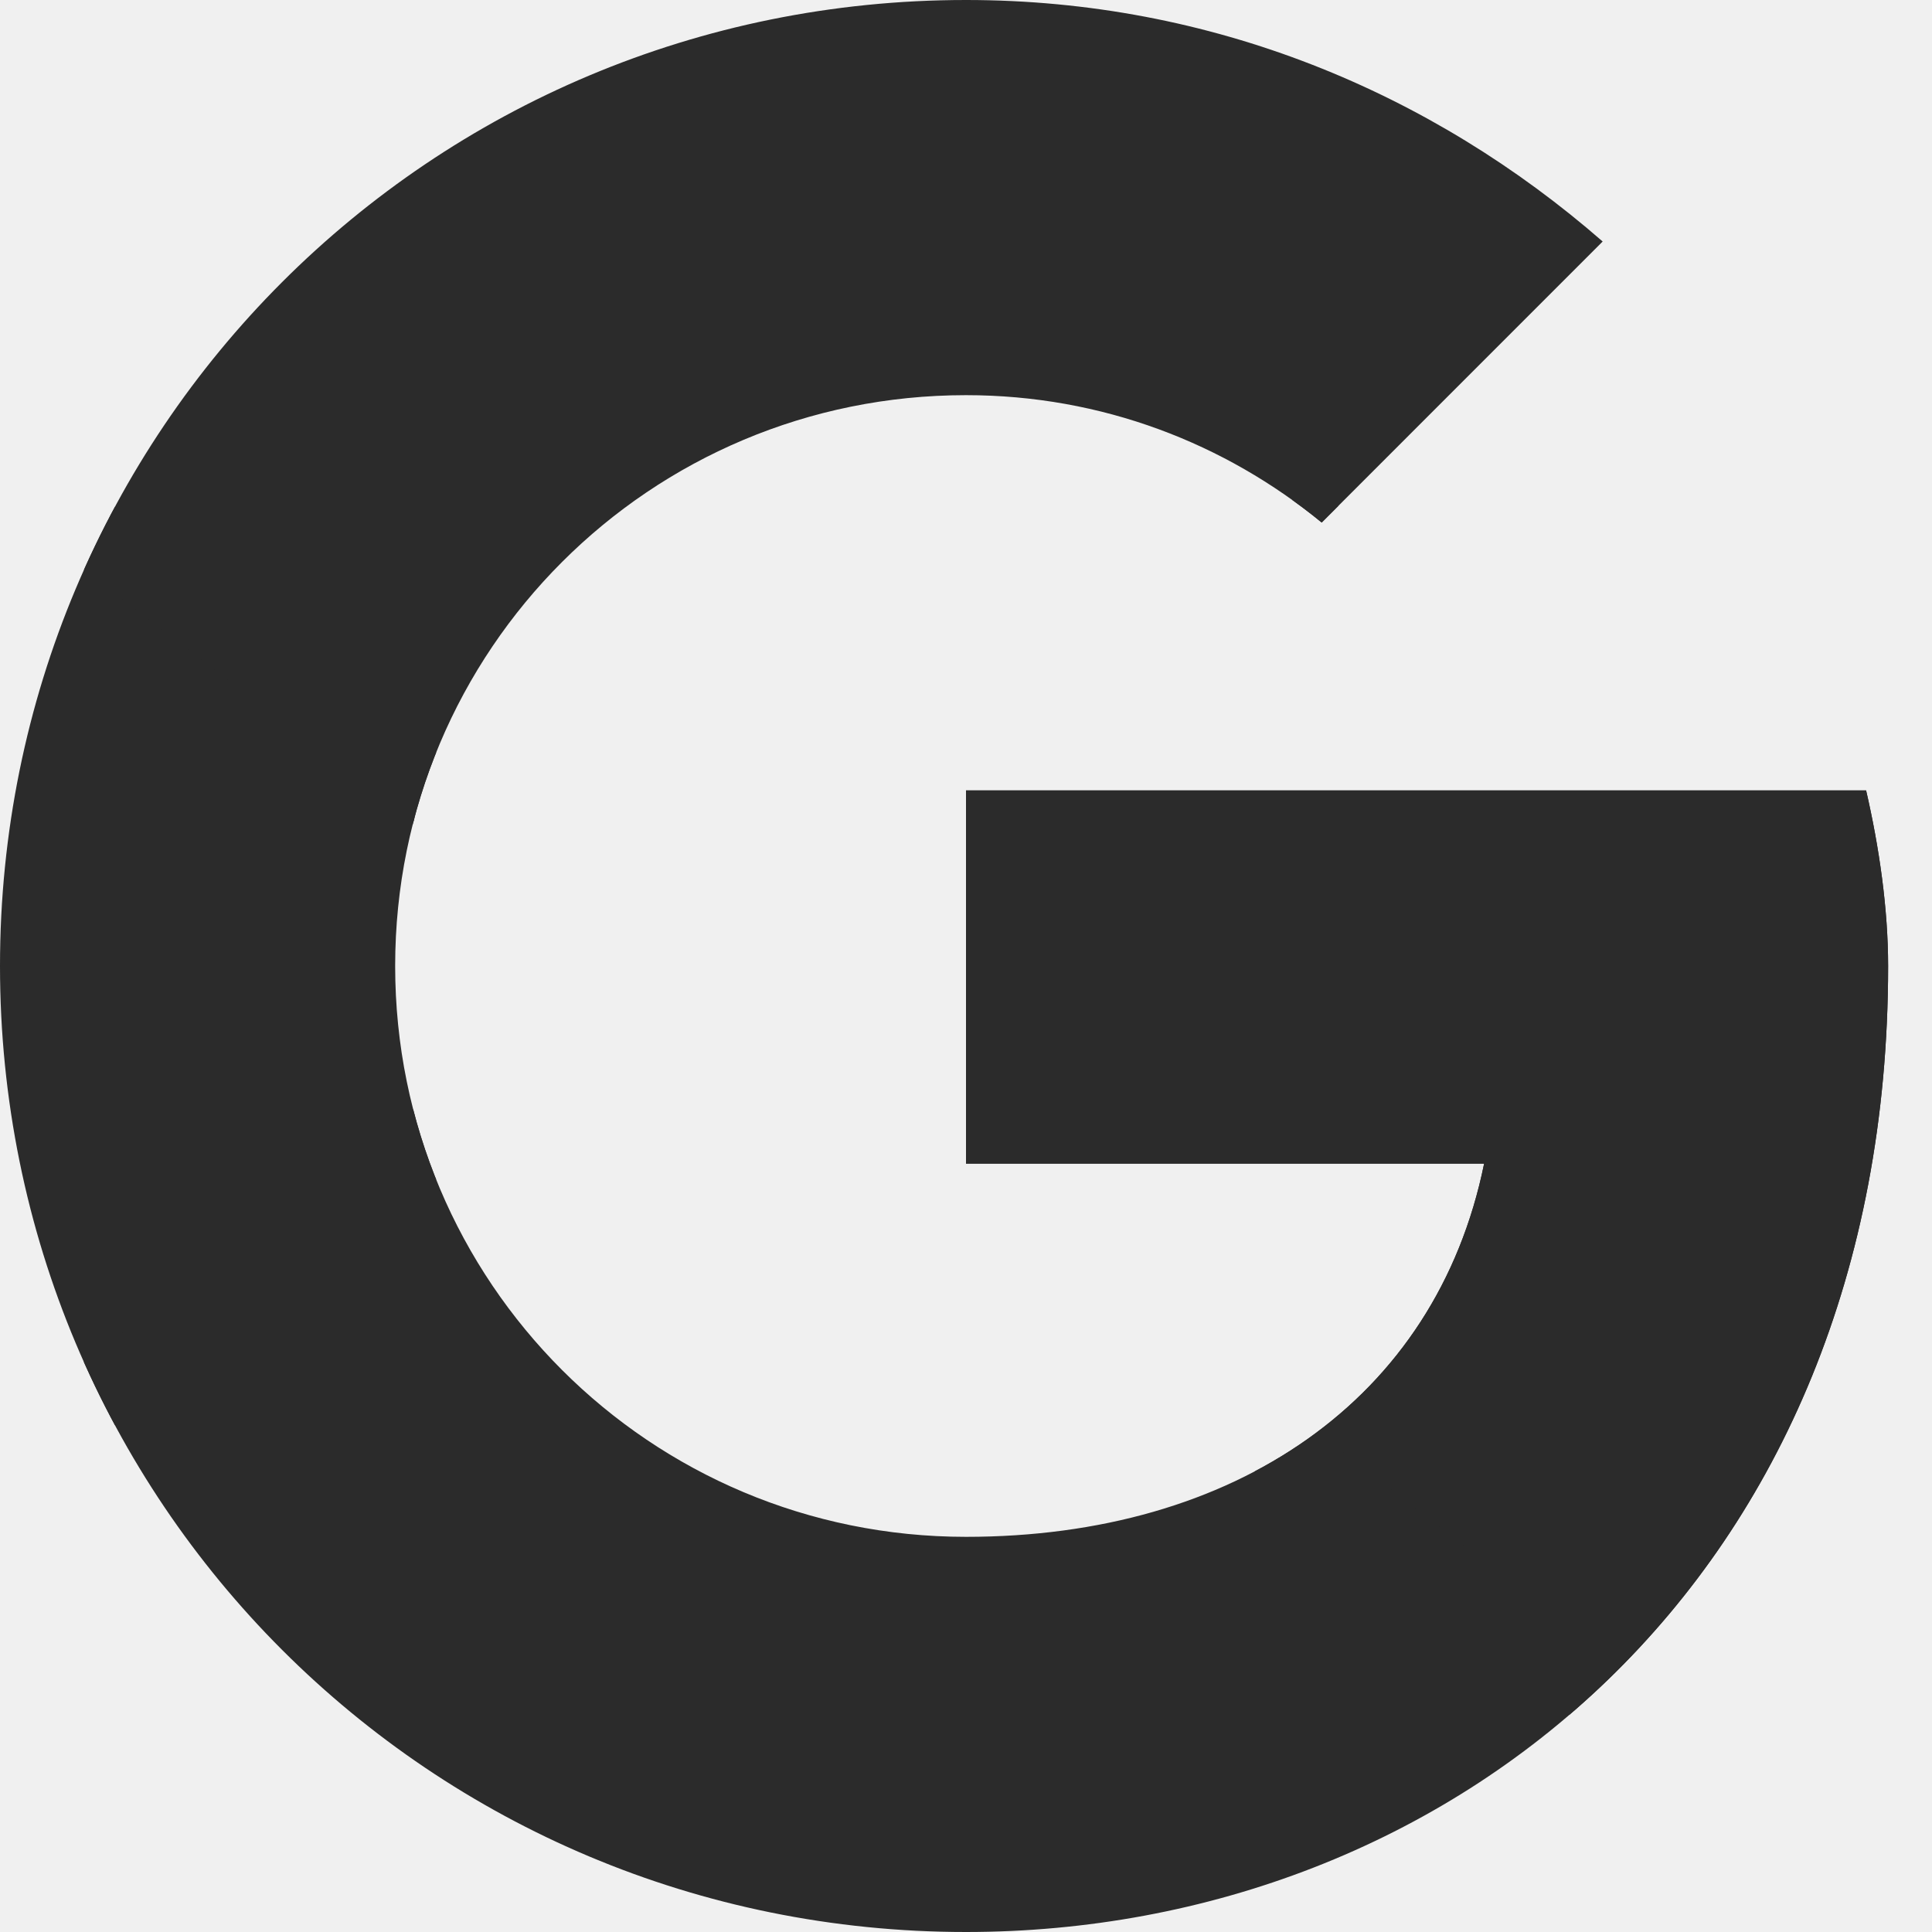
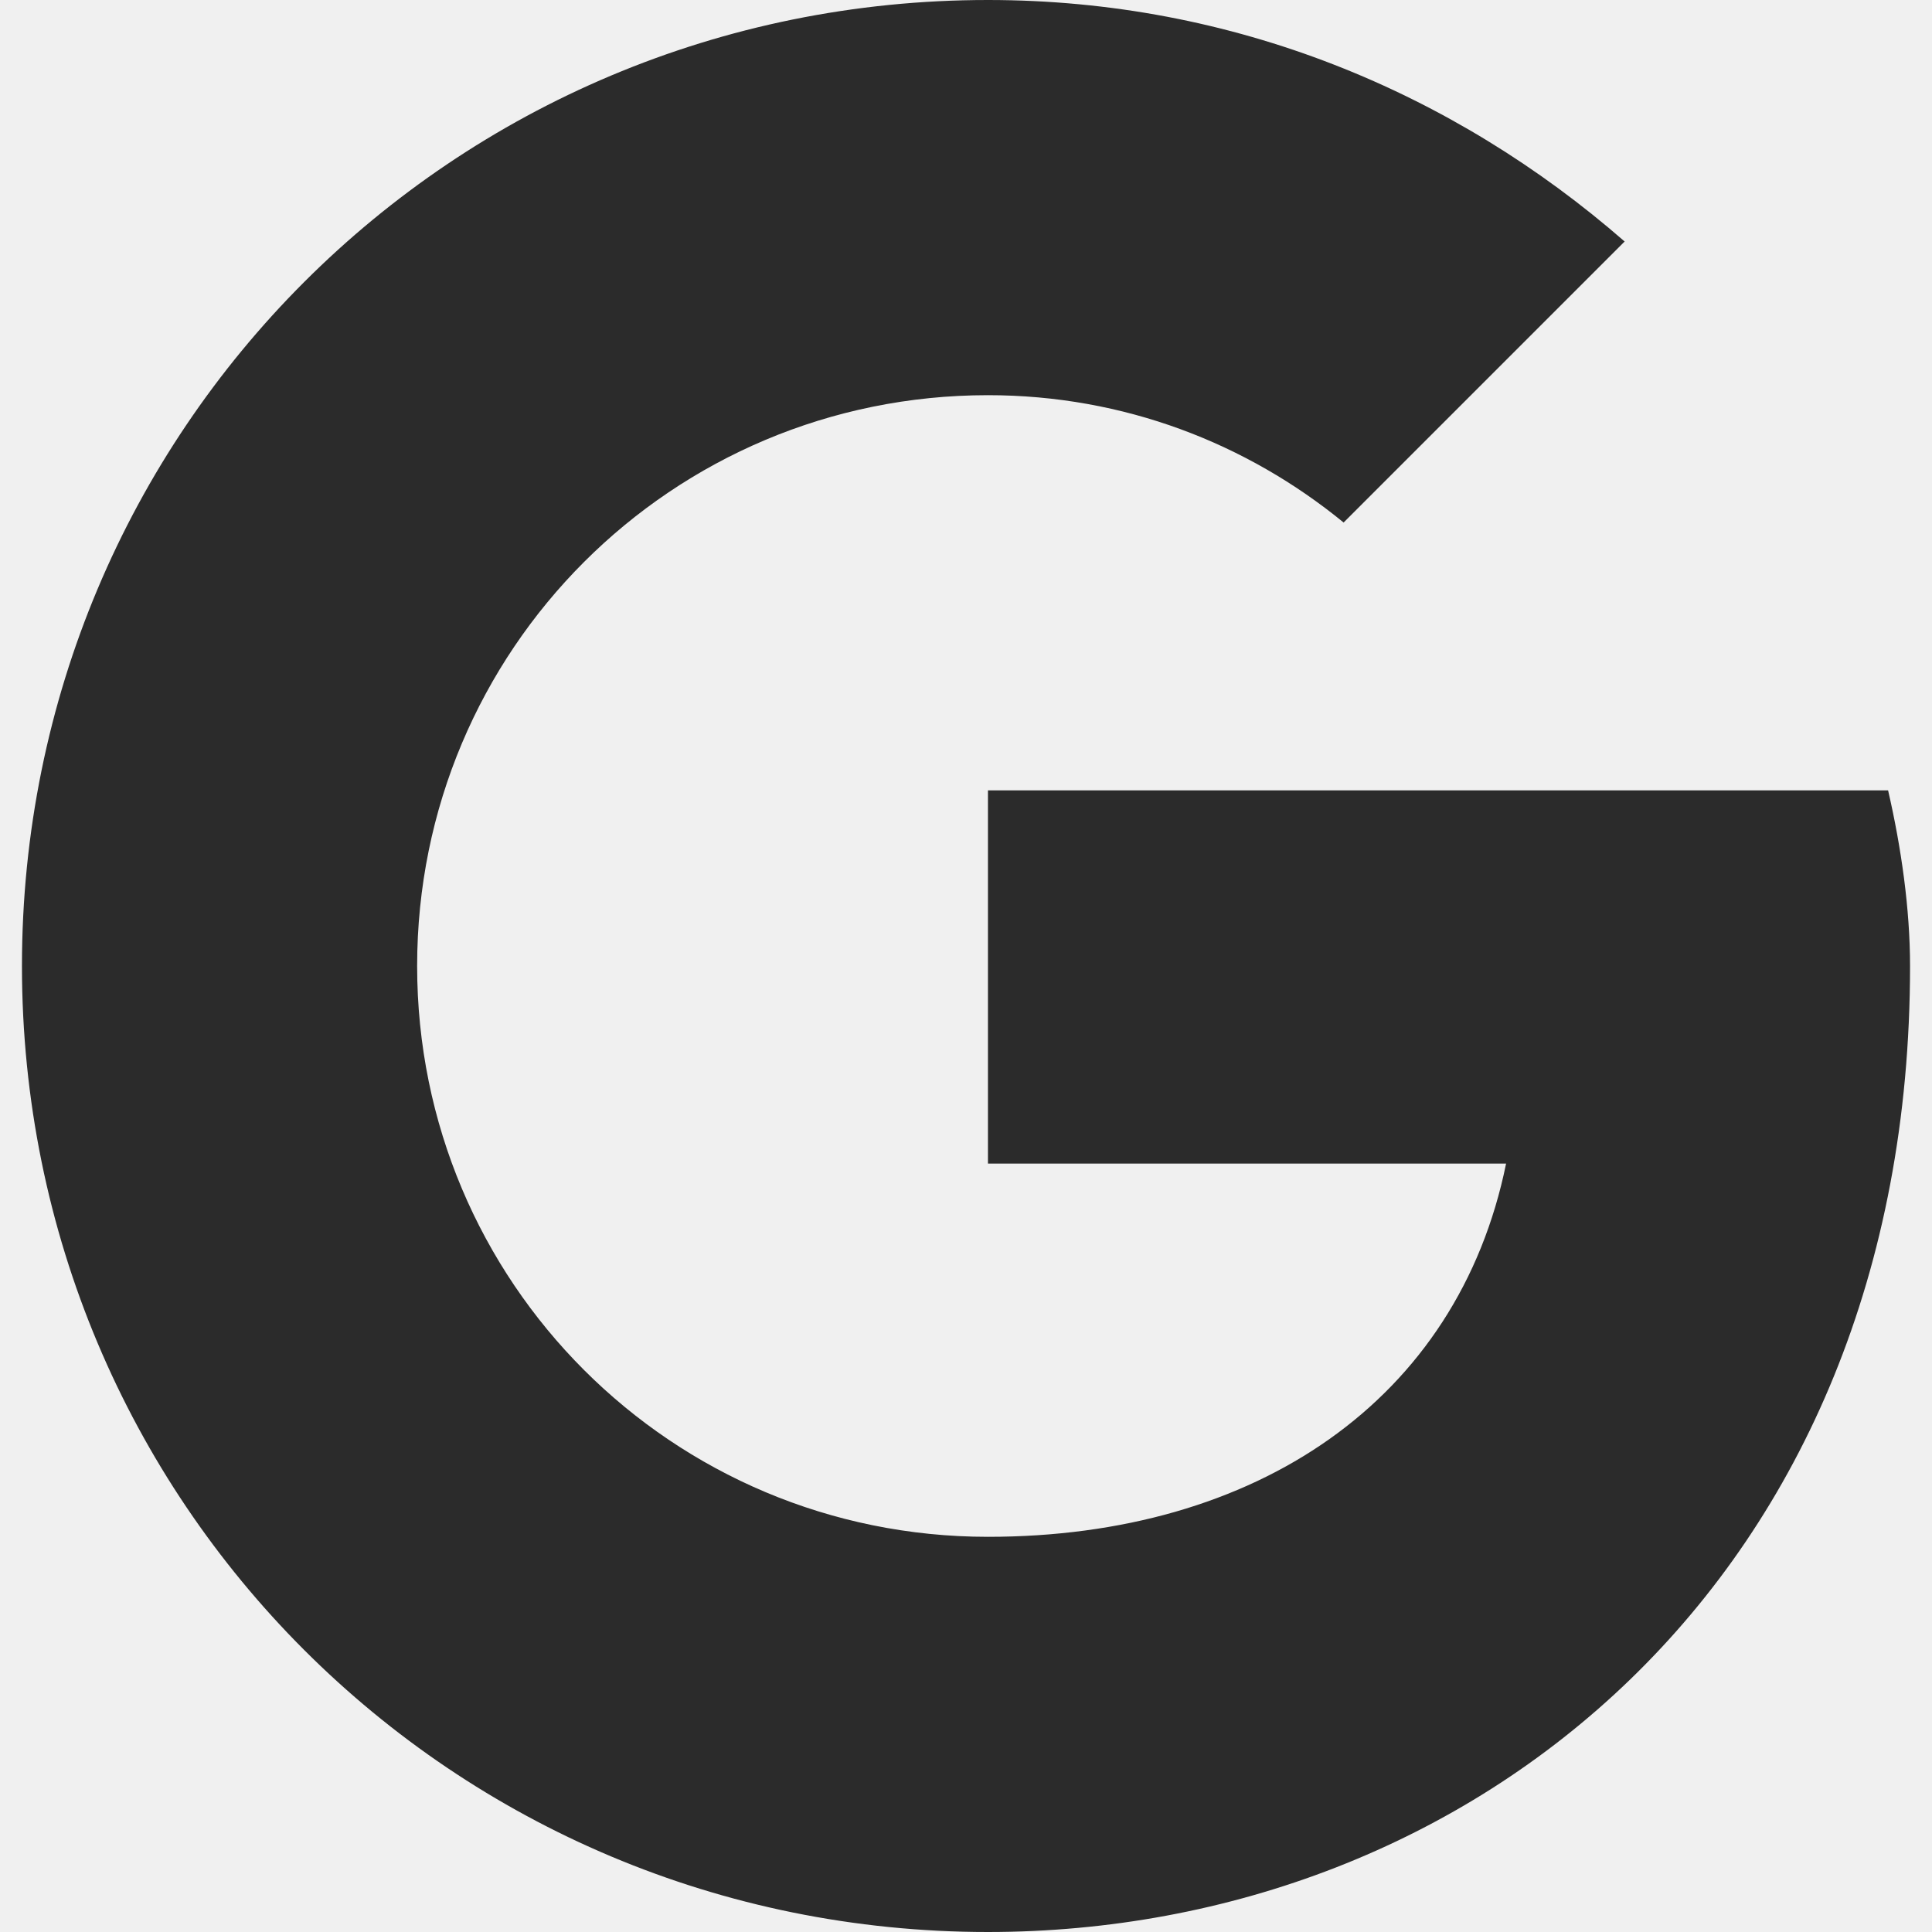
- <svg xmlns="http://www.w3.org/2000/svg" xmlns:xlink="http://www.w3.org/1999/xlink" width="28px" height="28px" viewBox="0 0 28 28" version="1.1">
+ <svg xmlns="http://www.w3.org/2000/svg" xmlns:xlink="http://www.w3.org/1999/xlink" width="44px" height="44px" version="1.1" viewBox="0 0 43 44">
  <defs>
-     <path d="M27.045,11.455 L14,11.455 L14,16.864 L21.509,16.864 C20.809,20.3 17.882,22.273 14,22.273 C9.418,22.273 5.727,18.582 5.727,14 C5.727,9.418 9.418,5.727 14,5.727 C15.973,5.727 17.755,6.427 19.155,7.573 L23.227,3.5 C20.745,1.336 17.564,0 14,0 C6.236,0 0,6.236 0,14 C0,21.764 6.236,28 14,28 C21,28 27.364,22.909 27.364,14 C27.364,13.173 27.236,12.282 27.045,11.455 Z" id="path-1" />
-     <path d="M27.045,11.455 L14,11.455 L14,16.864 L21.509,16.864 C20.809,20.3 17.882,22.273 14,22.273 C9.418,22.273 5.727,18.582 5.727,14 C5.727,9.418 9.418,5.727 14,5.727 C15.973,5.727 17.755,6.427 19.155,7.573 L23.227,3.5 C20.745,1.336 17.564,0 14,0 C6.236,0 0,6.236 0,14 C0,21.764 6.236,28 14,28 C21,28 27.364,22.909 27.364,14 C27.364,13.173 27.236,12.282 27.045,11.455 Z" id="path-3" />
-     <path d="M27.045,11.455 L14,11.455 L14,16.864 L21.509,16.864 C20.809,20.3 17.882,22.273 14,22.273 C9.418,22.273 5.727,18.582 5.727,14 C5.727,9.418 9.418,5.727 14,5.727 C15.973,5.727 17.755,6.427 19.155,7.573 L23.227,3.5 C20.745,1.336 17.564,0 14,0 C6.236,0 0,6.236 0,14 C0,21.764 6.236,28 14,28 C21,28 27.364,22.909 27.364,14 C27.364,13.173 27.236,12.282 27.045,11.455 Z" id="path-5" />
-     <path d="M27.045,11.455 L14,11.455 L14,16.864 L21.509,16.864 C20.809,20.3 17.882,22.273 14,22.273 C9.418,22.273 5.727,18.582 5.727,14 C5.727,9.418 9.418,5.727 14,5.727 C15.973,5.727 17.755,6.427 19.155,7.573 L23.227,3.5 C20.745,1.336 17.564,0 14,0 C6.236,0 0,6.236 0,14 C0,21.764 6.236,28 14,28 C21,28 27.364,22.909 27.364,14 C27.364,13.173 27.236,12.282 27.045,11.455 Z" id="path-7" />
+     <path id="a" d="m42.5 18h-20.5v8.5h11.8c-1.1 5.4-5.7 8.5-11.8 8.5-7.2 0-13-5.8-13-13s5.8-13 13-13c3.1 0 5.9 1.1 8.1 2.9l6.4-6.4c-3.9-3.4-8.9-5.5-14.5-5.5-12.2 0-22 9.8-22 22s9.8 22 22 22c11 0 21-8 21-22 0-1.3-0.2-2.7-0.5-4z" />
  </defs>
-   <g id="insight-desktop" stroke="none" stroke-width="1" fill="none" fill-rule="evenodd">
-     <g id="Desktop---login" transform="translate(-505, -815)">
-       <g id="google-logo" transform="translate(505, 815)">
-         <g id="Clipped">
-           <mask id="mask-2" fill="white">
-             <use xlink:href="#path-1" />
-           </mask>
-           <g id="a" />
-           <polygon id="Path" stroke="#2B2B2B" fill="#2B2B2B" mask="url(#mask-2)" points="-1.273 22.273 -1.273 5.727 9.545 14" />
-         </g>
-         <g id="Clipped">
-           <mask id="mask-4" fill="white">
-             <use xlink:href="#path-3" />
-           </mask>
-           <g id="a" />
-           <polygon id="Path" stroke="#2B2B2B" fill="#2B2B2B" mask="url(#mask-4)" points="-1.273 5.727 9.545 14 14 10.118 29.273 7.636 29.273 -1.273 -1.273 -1.273" />
-         </g>
-         <g id="Clipped">
-           <mask id="mask-6" fill="white">
-             <use xlink:href="#path-5" />
-           </mask>
-           <g id="a" />
-           <polygon id="Path" stroke="#2B2B2B" fill="#2B2B2B" mask="url(#mask-6)" points="-1.273 22.273 17.818 7.636 22.845 8.273 29.273 -1.273 29.273 29.273 -1.273 29.273" />
-         </g>
-         <g id="Clipped">
-           <mask id="mask-8" fill="white">
-             <use xlink:href="#path-7" />
-           </mask>
-           <g id="a" />
-           <polygon id="Path" stroke="#2B2B2B" fill="#2B2B2B" mask="url(#mask-8)" points="29.273 29.273 9.545 14 7 12.091 29.273 5.727" />
-         </g>
+   <g fill="none" fill-rule="evenodd">
+     <g transform="translate(-613 -727)">
+       <g transform="translate(613 727)">
+         <mask fill="white">
+           <use xlink:href="#a" />
+         </mask>
+         <use fill="#2B2B2B" xlink:href="#a" />
      </g>
    </g>
  </g>
</svg>
